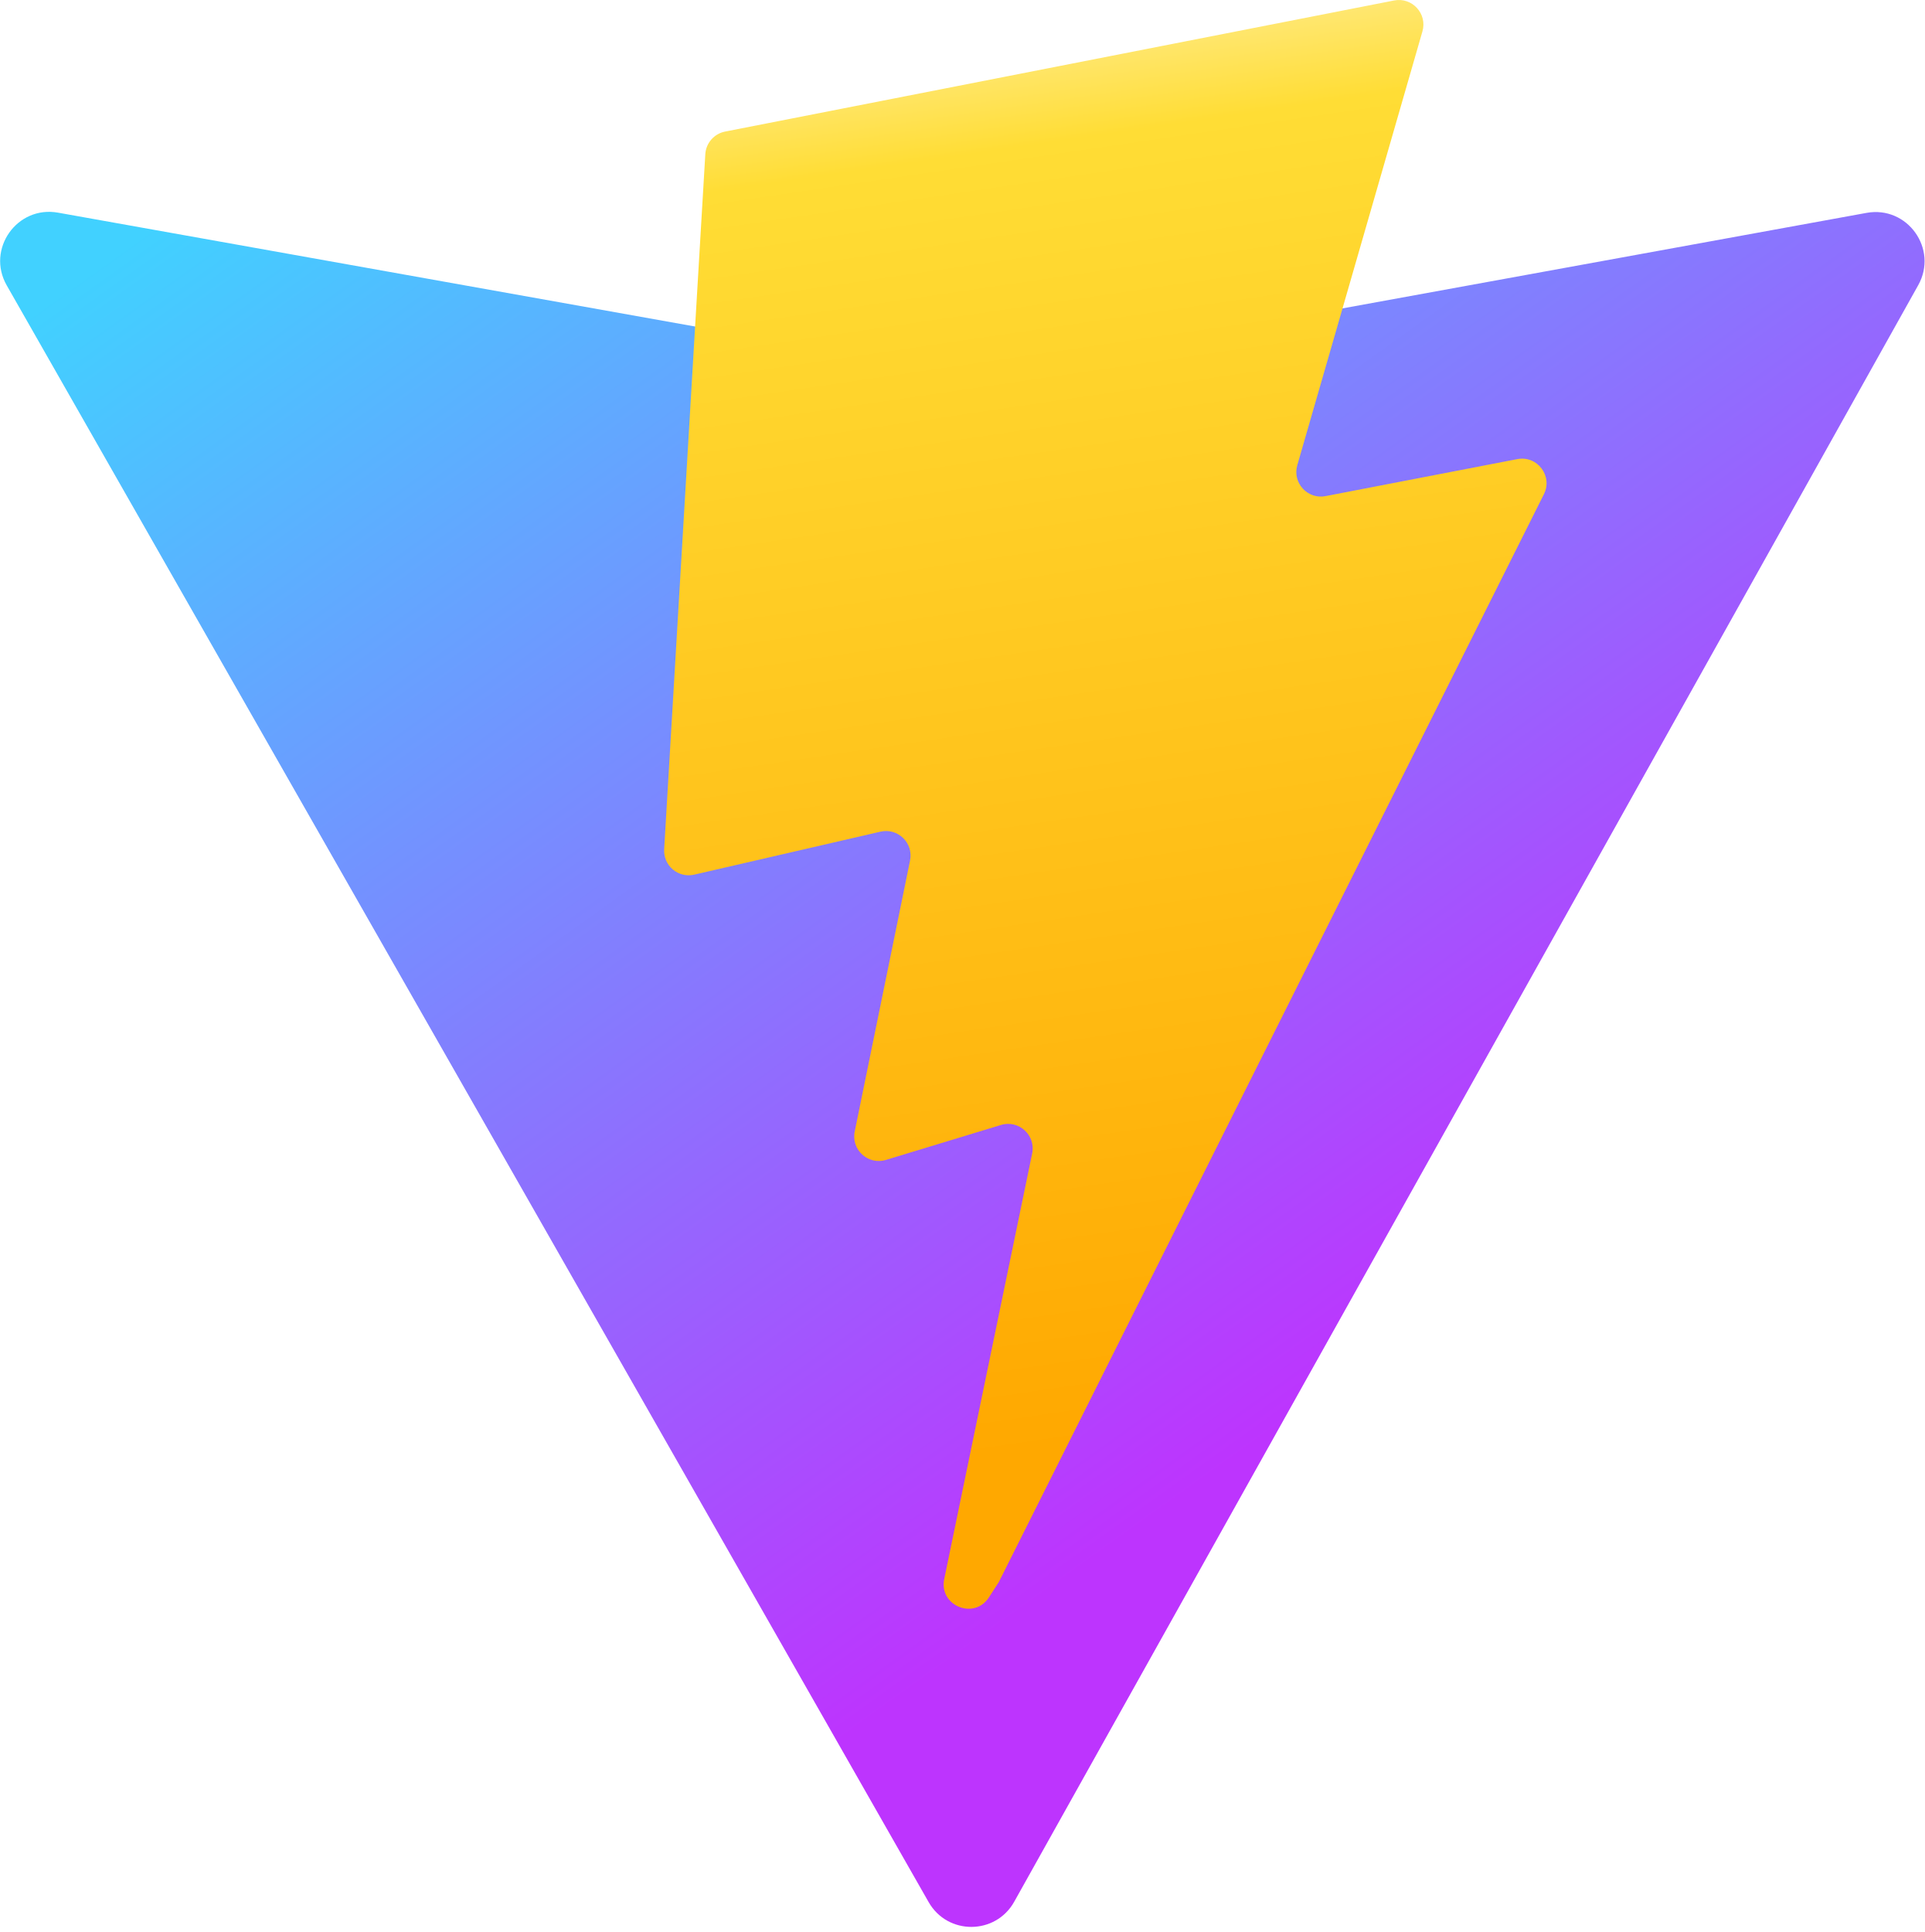
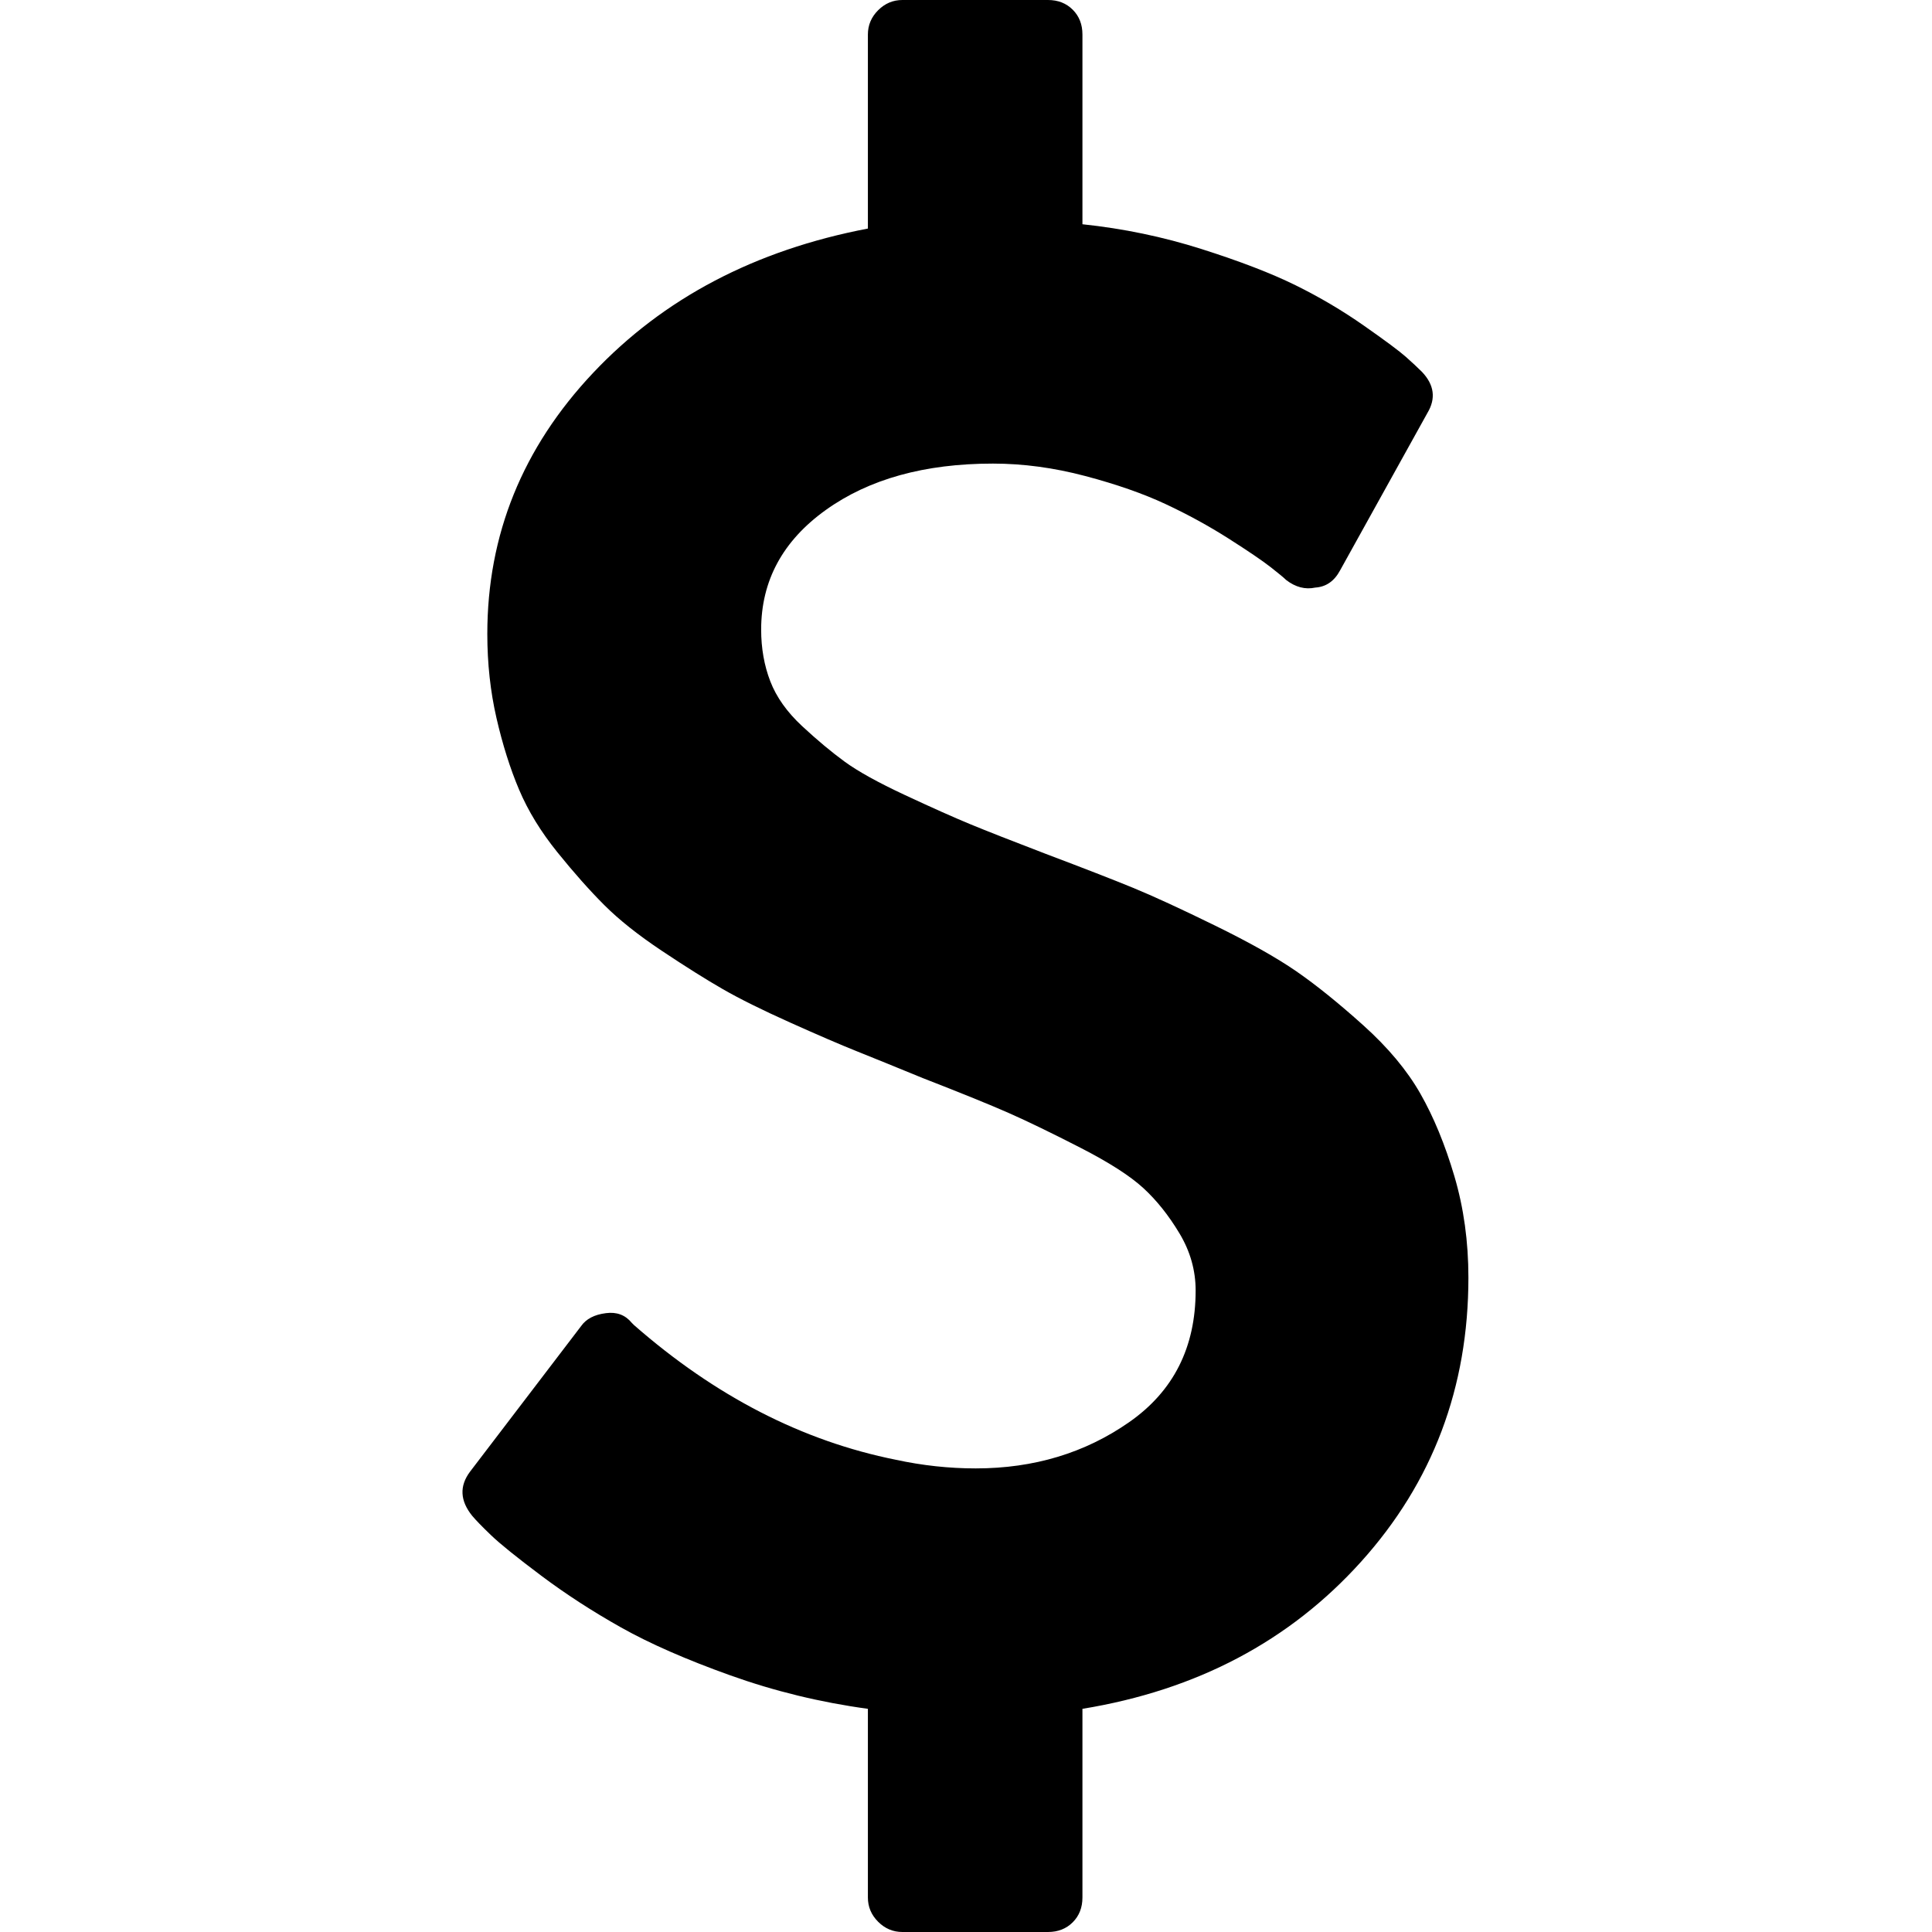
- <svg xmlns="http://www.w3.org/2000/svg" aria-hidden="true" role="img" class="iconify iconify--logos" width="31.88" height="32" preserveAspectRatio="xMidYMid meet" viewBox="0 0 256 257">
-   <defs>
-     <linearGradient id="IconifyId1813088fe1fbc01fb466" x1="-.828%" x2="57.636%" y1="7.652%" y2="78.411%">
-       <stop offset="0%" stop-color="#41D1FF" />
-       <stop offset="100%" stop-color="#BD34FE" />
-     </linearGradient>
-     <linearGradient id="IconifyId1813088fe1fbc01fb467" x1="43.376%" x2="50.316%" y1="2.242%" y2="89.03%">
-       <stop offset="0%" stop-color="#FFEA83" />
-       <stop offset="8.333%" stop-color="#FFDD35" />
-       <stop offset="100%" stop-color="#FFA800" />
-     </linearGradient>
-   </defs>
-   <path fill="url(#IconifyId1813088fe1fbc01fb466)" d="M255.153 37.938L134.897 252.976c-2.483 4.44-8.862 4.466-11.382.048L.875 37.958c-2.746-4.814 1.371-10.646 6.827-9.67l120.385 21.517a6.537 6.537 0 0 0 2.322-.004l117.867-21.483c5.438-.991 9.574 4.796 6.877 9.62Z" />
-   <path fill="url(#IconifyId1813088fe1fbc01fb467)" d="M185.432.063L96.44 17.501a3.268 3.268 0 0 0-2.634 3.014l-5.474 92.456a3.268 3.268 0 0 0 3.997 3.378l24.777-5.718c2.318-.535 4.413 1.507 3.936 3.838l-7.361 36.047c-.495 2.426 1.782 4.5 4.151 3.78l15.304-4.649c2.372-.72 4.652 1.36 4.15 3.788l-11.698 56.621c-.732 3.542 3.979 5.473 5.943 2.437l1.313-2.028l72.516-144.72c1.215-2.423-.88-5.186-3.54-4.672l-25.505 4.922c-2.396.462-4.435-1.77-3.759-4.114l16.646-57.705c.677-2.35-1.37-4.583-3.769-4.113Z" />
+ <svg xmlns="http://www.w3.org/2000/svg" width="1792" height="1792">
+   <path d="M1362 1185q0 153-99.5 263.5T1004 1585v175q0 14-9 23t-23 9H837q-13 0-22.5-9.5T805 1760v-175q-66-9-127.5-31T576 1509.5t-74-48-46.5-37.5-17.5-18q-17-21-2-41l103-135q7-10 23-12 15-2 24 9l2 2q113 99 243 125 37 8 74 8 81 0 142.5-43t61.5-122q0-28-15-53t-33.5-42-58.5-37.5-66-32-80-32.5q-39-16-61.5-25T733 948.5t-62.5-31T614 882t-53.5-42.5-43.5-49-35.5-58-21-66.5-8.5-78q0-138 98-242t255-134V32q0-13 9.5-22.5T837 0h135q14 0 23 9t9 23v176q57 6 110.5 23t87 33.5T1265 302t39 29 15 14q17 18 5 38l-81 146q-8 15-23 16-14 3-27-7-3-3-14.5-12t-39-26.5-58.5-32-74.5-26T921 430q-95 0-155 43t-60 111q0 26 8.5 48t29.5 41.5 39.5 33 56 31 60.5 27 70 27.5q53 20 81 31.5t76 35 75.5 42.5 62 50 53 63.5 31.5 76.5 13 94z" />
</svg>
